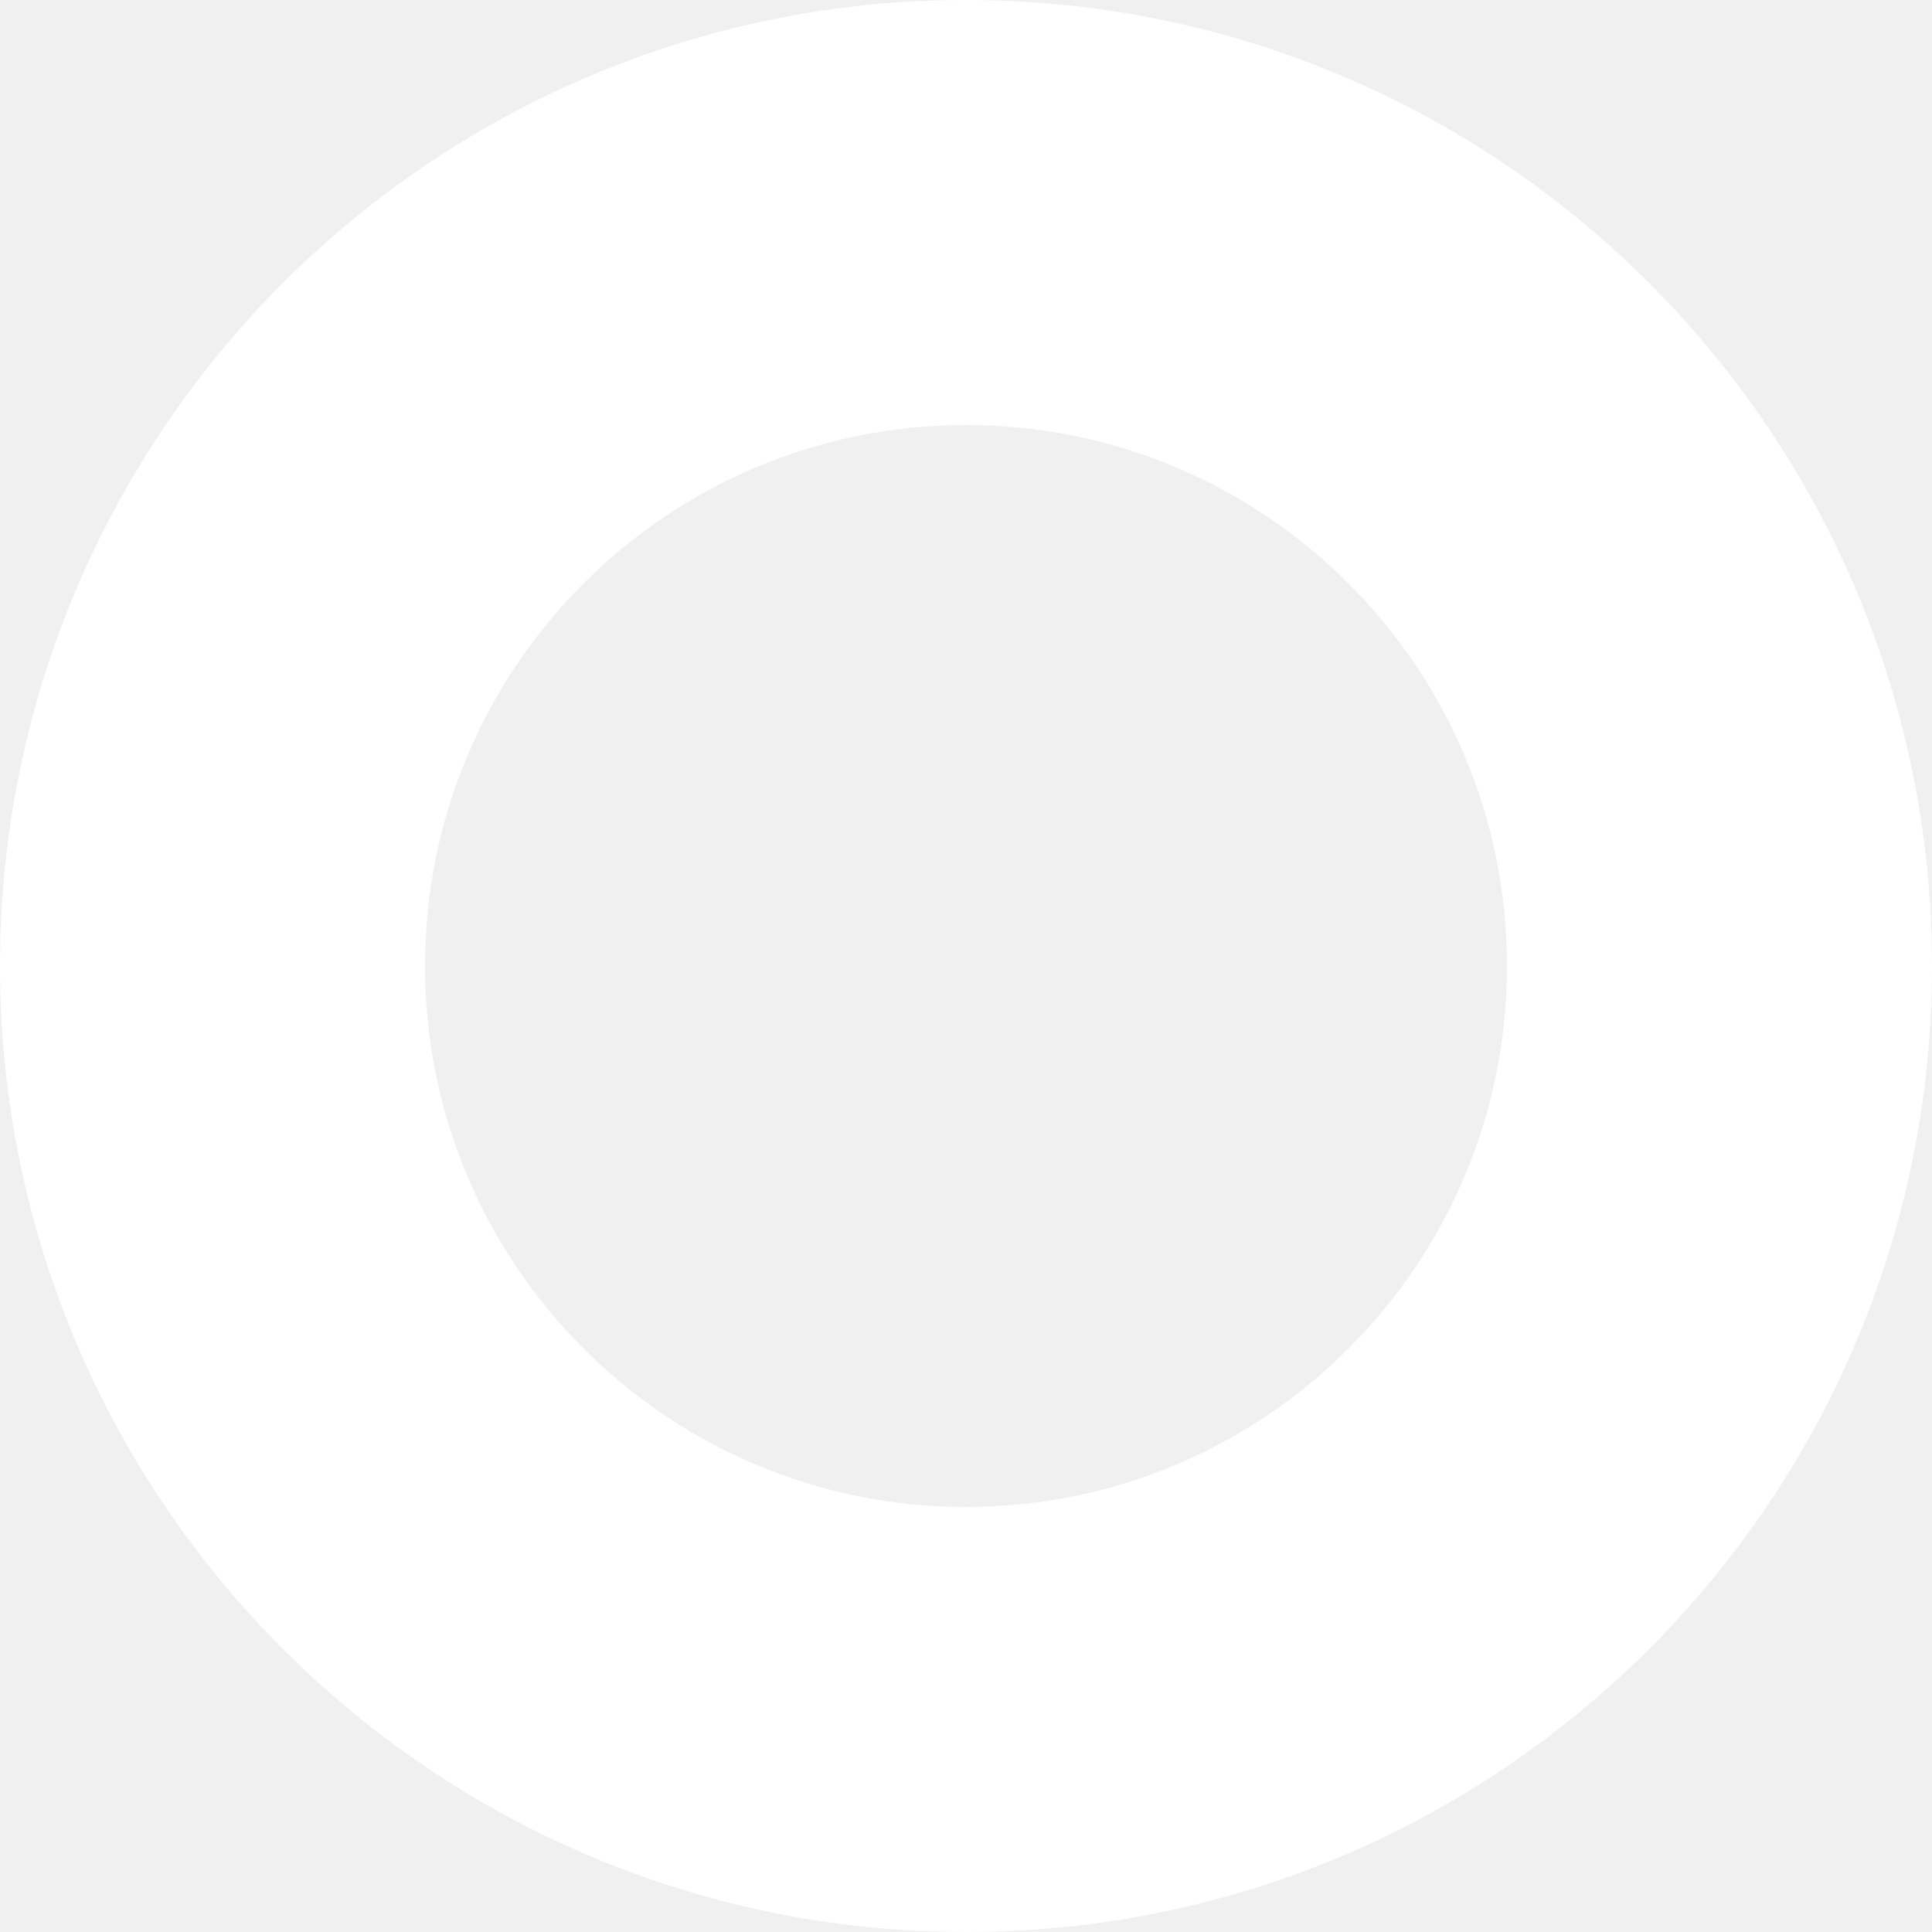
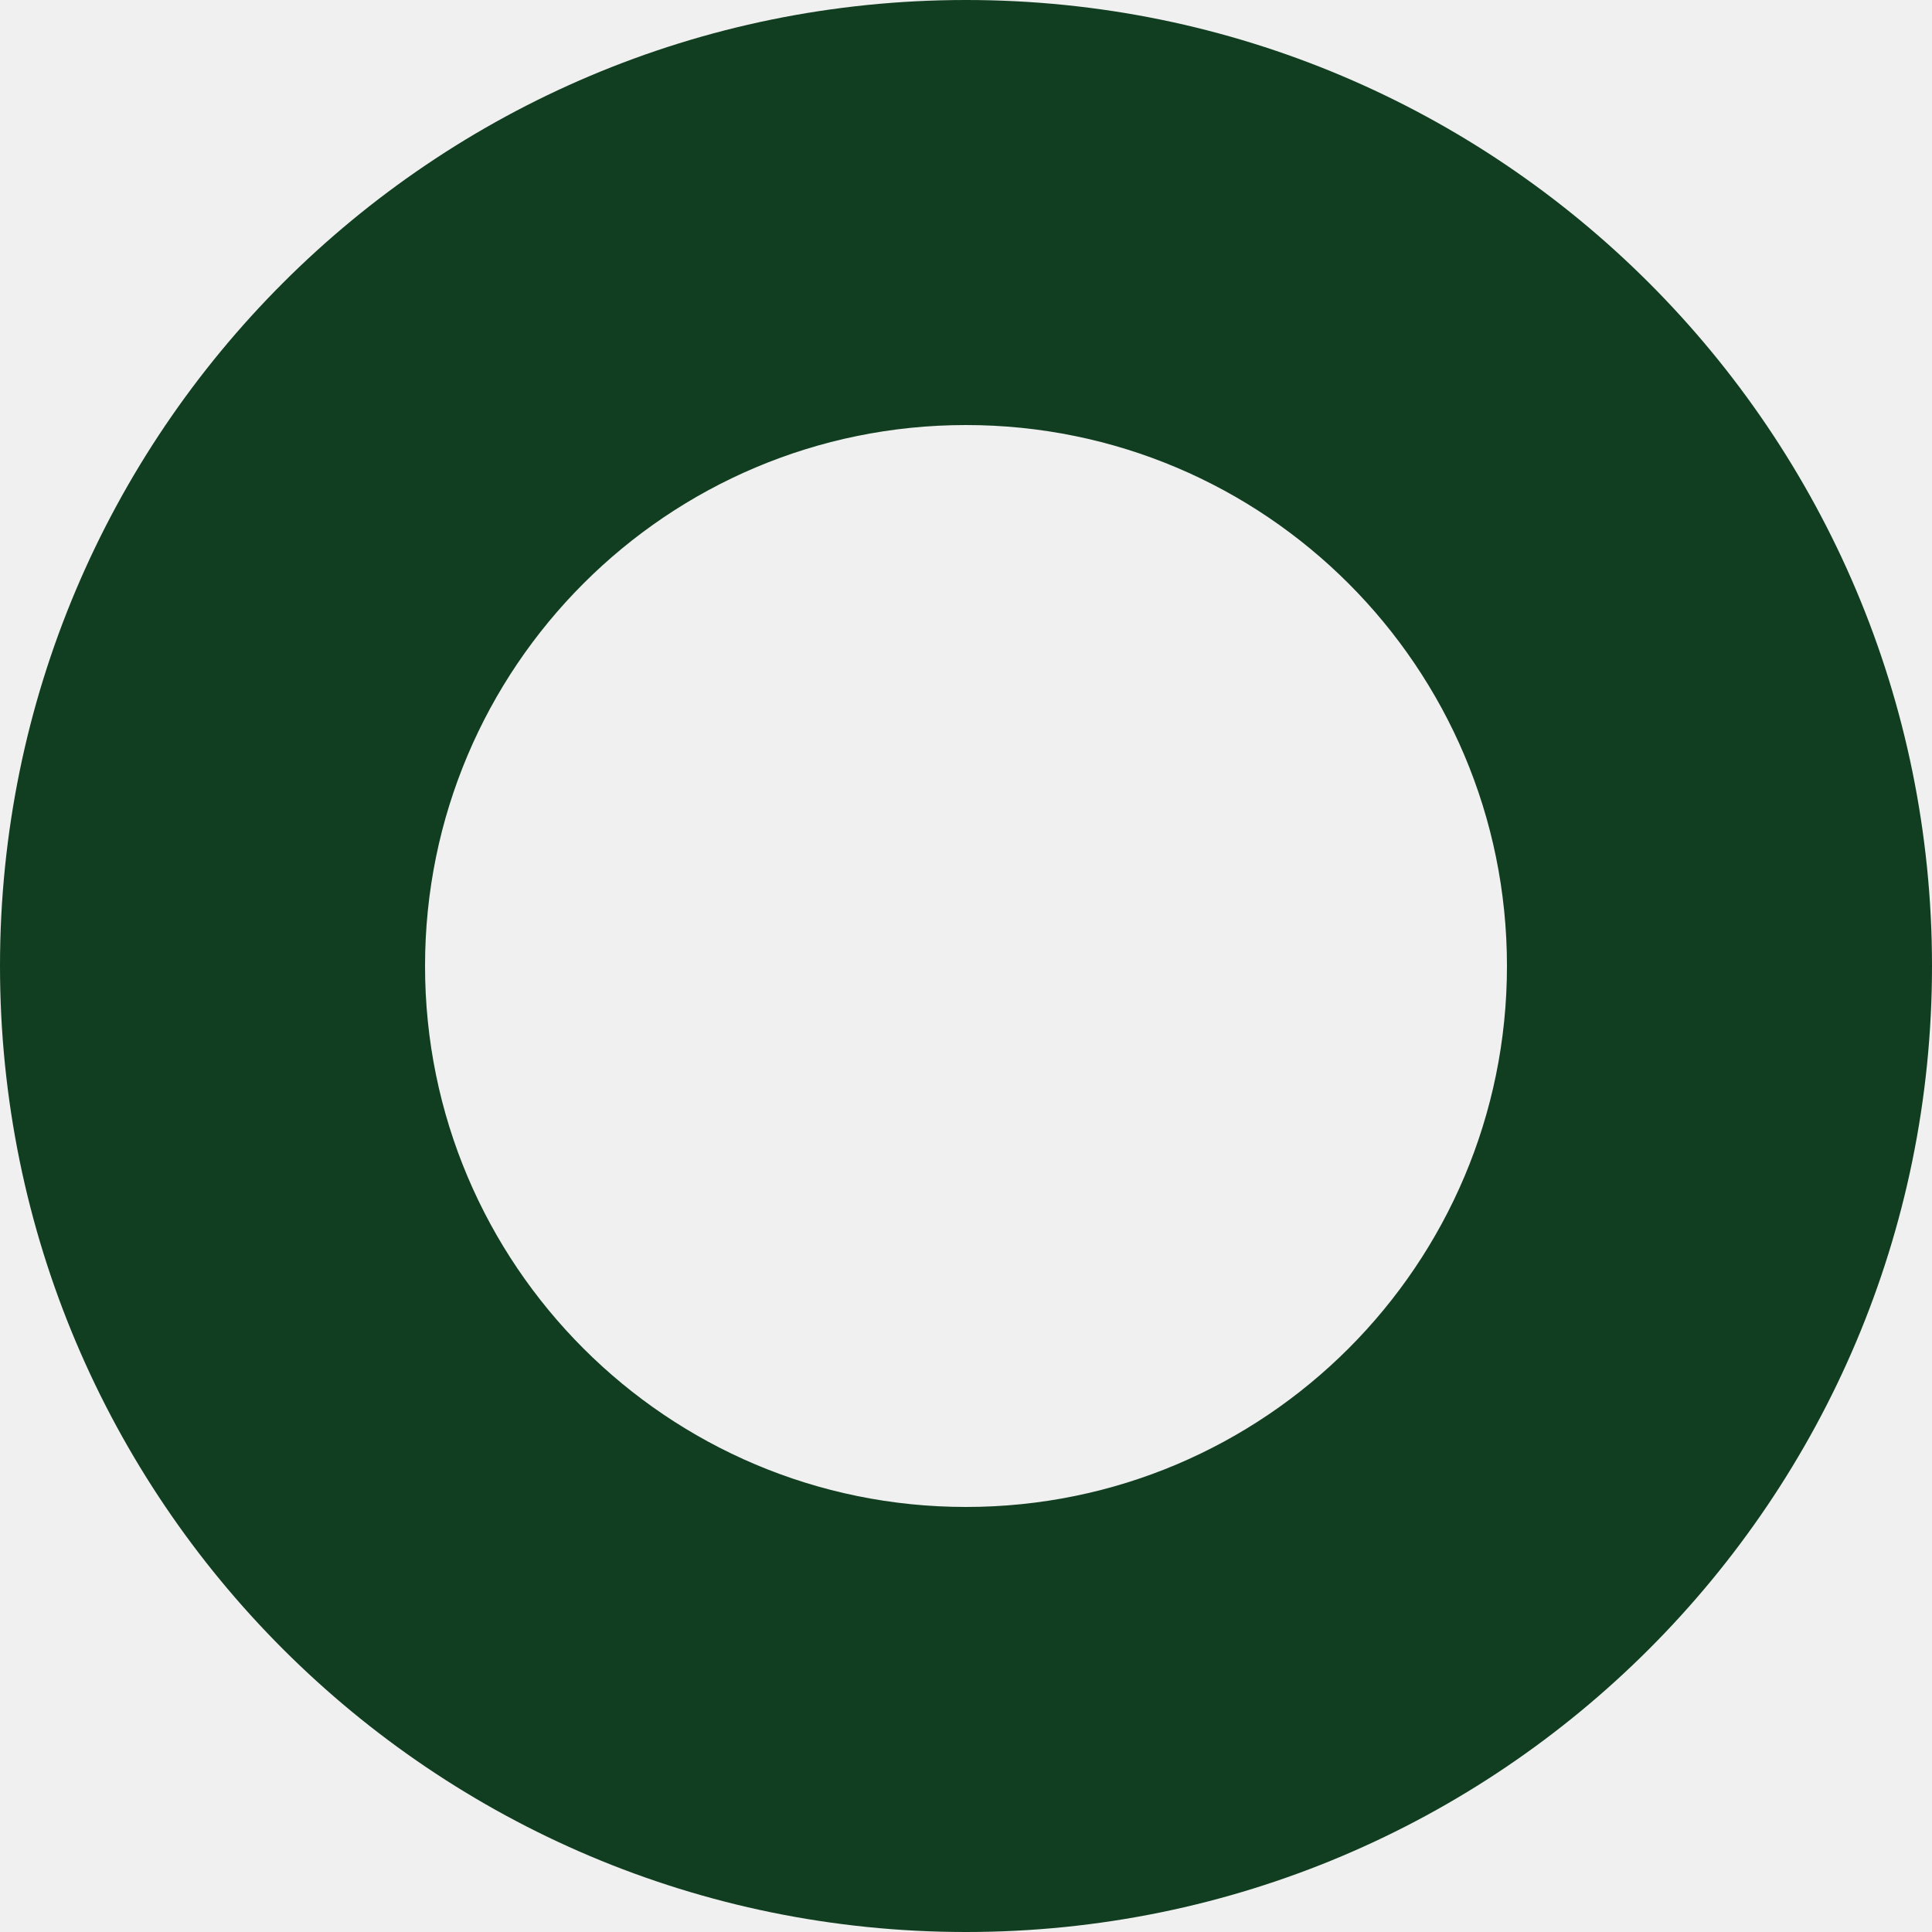
<svg xmlns="http://www.w3.org/2000/svg" viewBox="0 0 100 100">
  <defs>
-     <style>.cls-1{fill:#fff;}</style>
+     <style>.cls-1{fill:#113e21;}</style>
  </defs>
  <g id="Layer_2" data-name="Layer 2">
    <g id="Layer_1-2" data-name="Layer 1">
      <path class="cls-1" d="M50,22A28,28,0,1,1,22,50,28,28,0,0,1,50,22M50,0a50,50,0,1,0,50,50A50,50,0,0,0,50,0Z" />
    </g>
  </g>
</svg>
